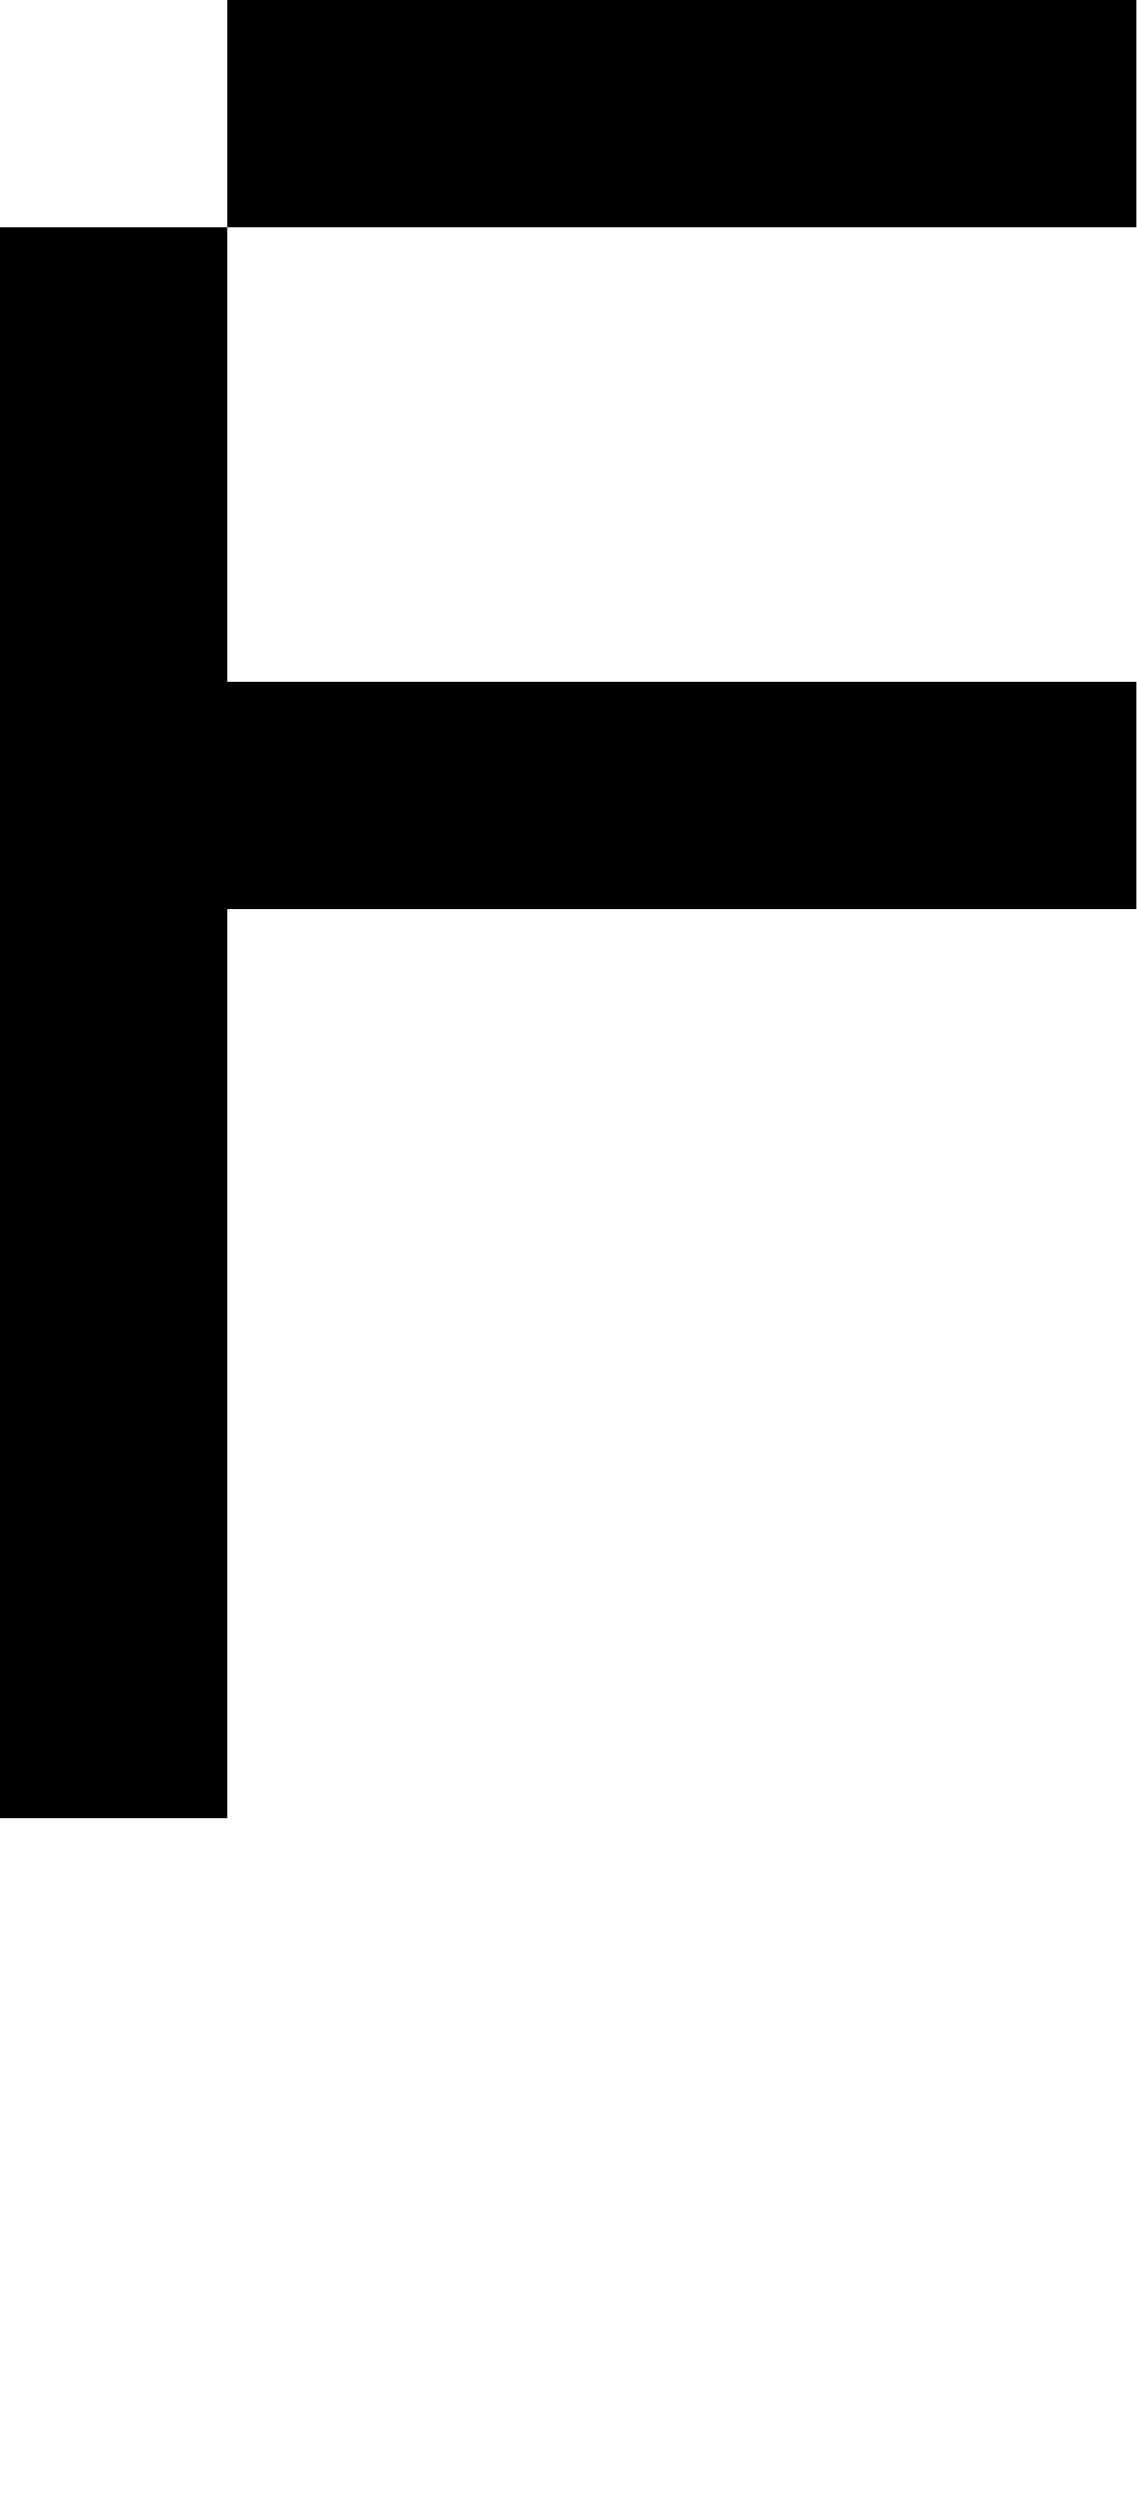
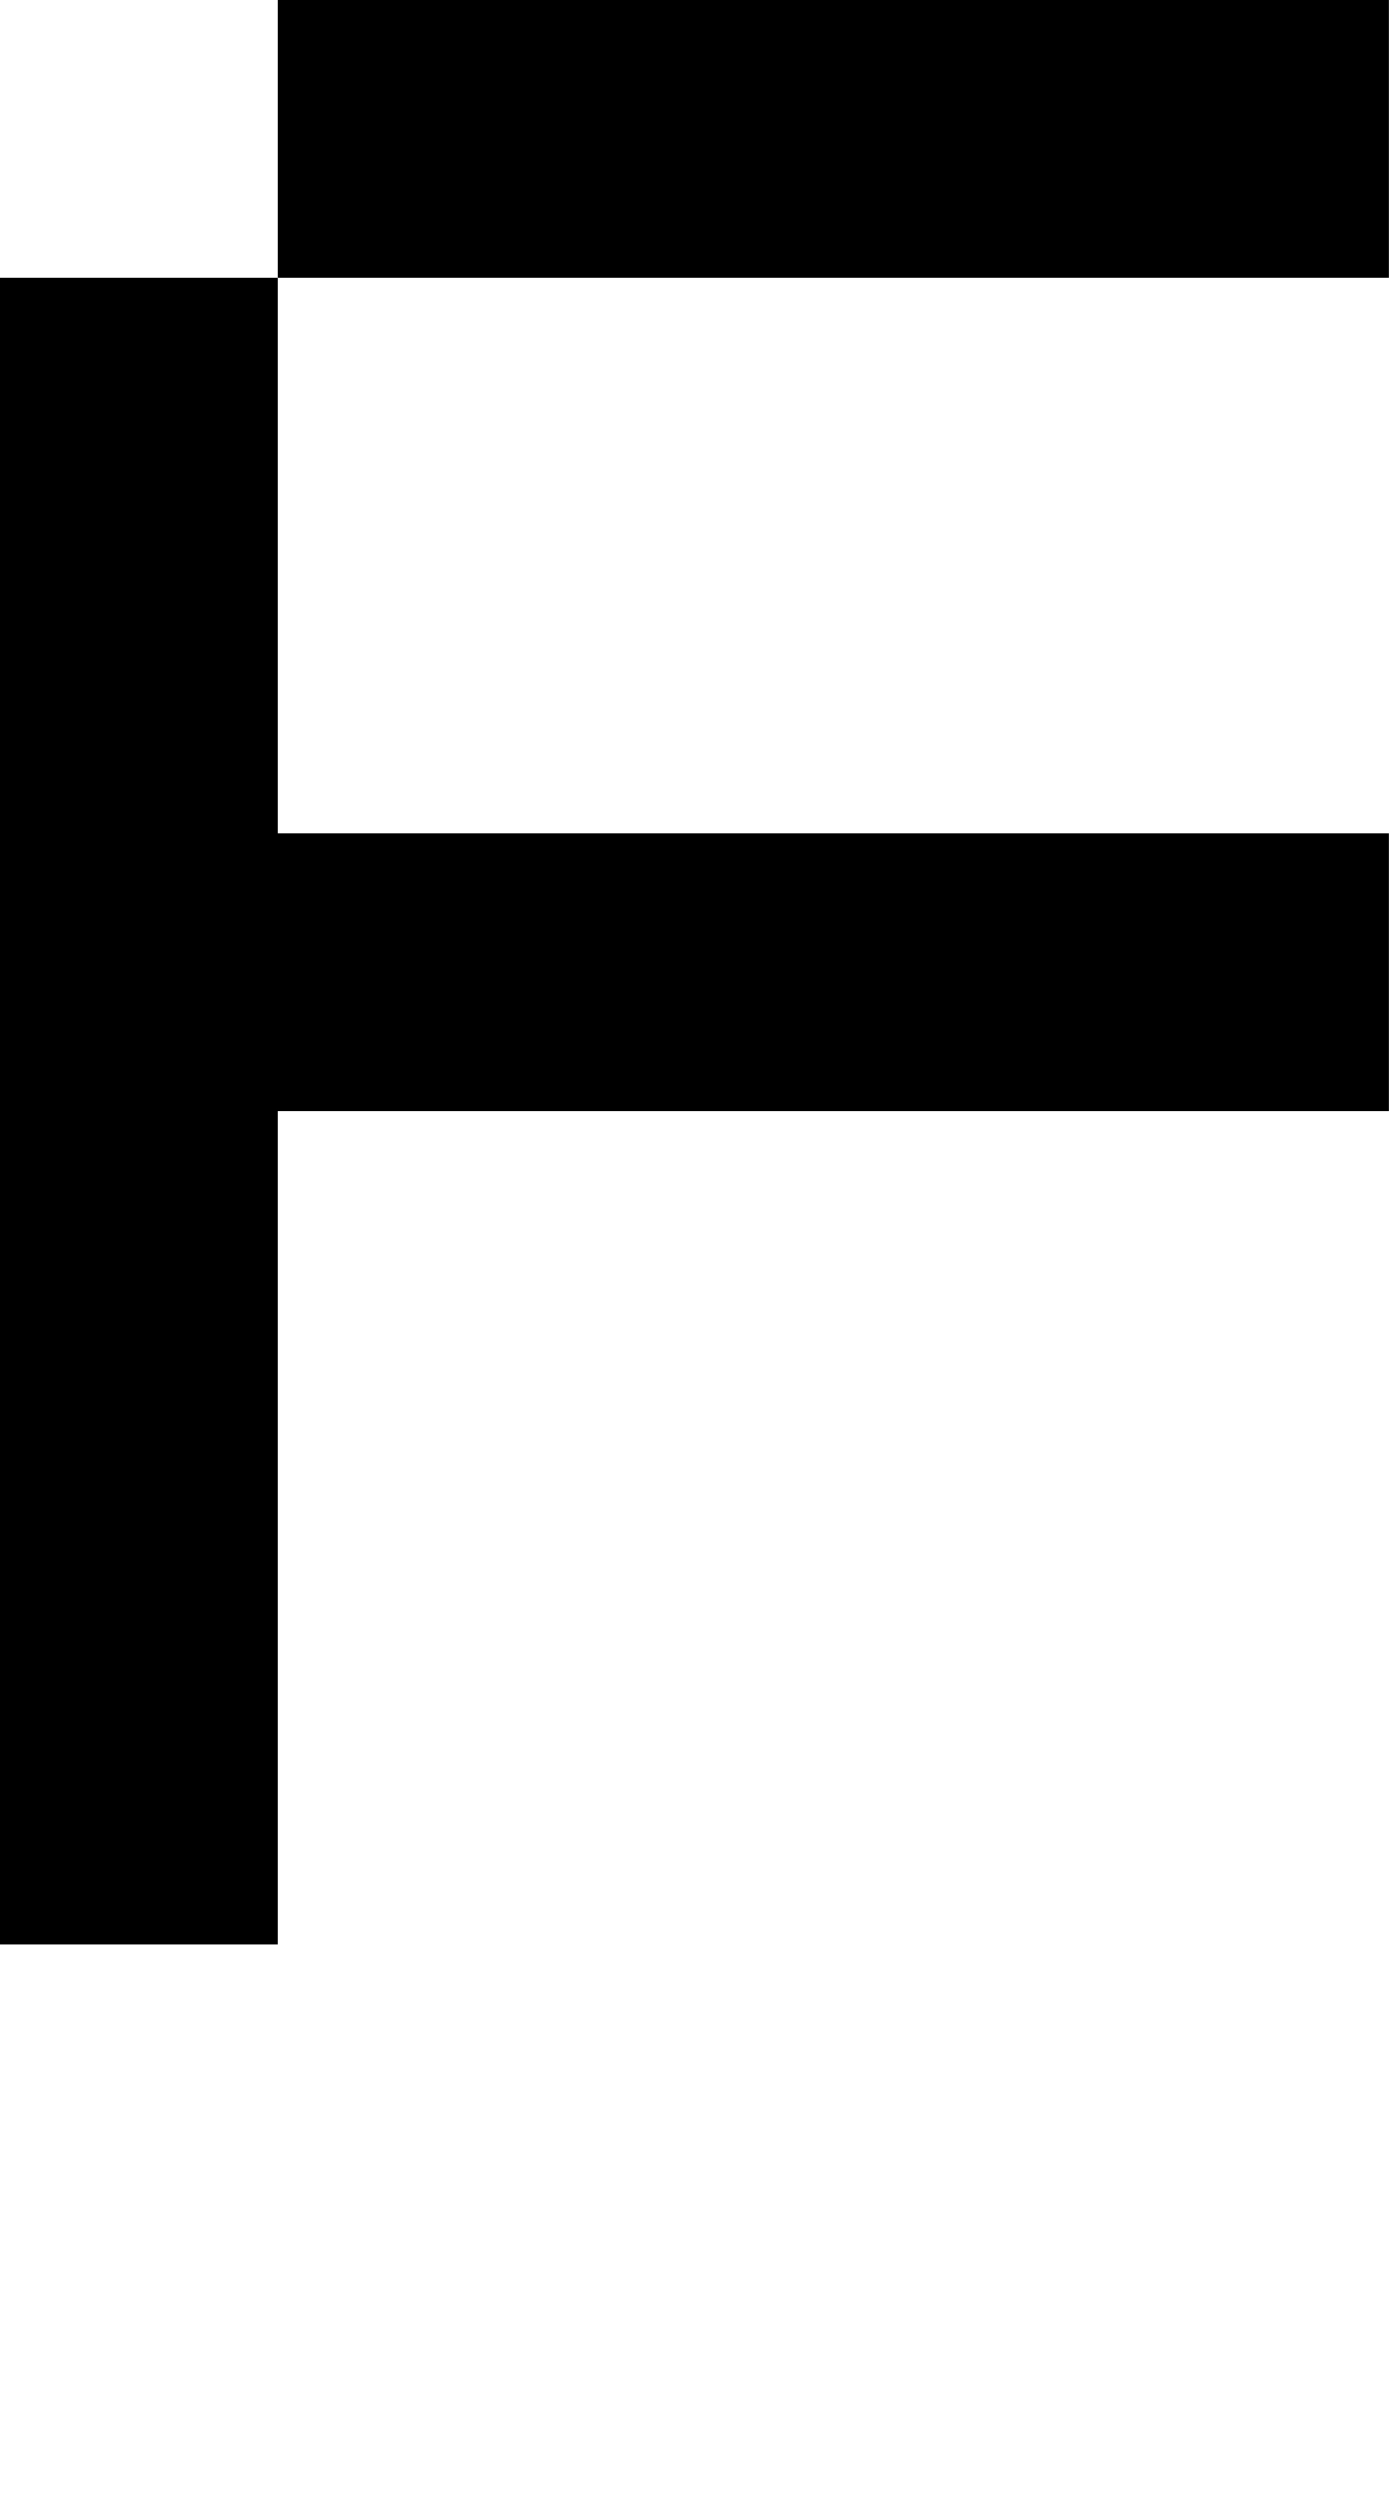
- <svg xmlns="http://www.w3.org/2000/svg" viewBox="0,0,5,11">
-   <path d="       M1,1       L1,0       L5,0       L5,1       Z       L1,3       L5,3       L5,4       L1,4       L1,8       L0,8       L0,1       Z" />
+ <svg xmlns="http://www.w3.org/2000/svg" viewBox="0,0,5,9">
+   <path d="       M1,1       L1,0       L5,0       L5,1       Z       L1,3       L5,3       L5,4       L1,4       L1,7       L0,7       L0,1       Z" />
</svg>
